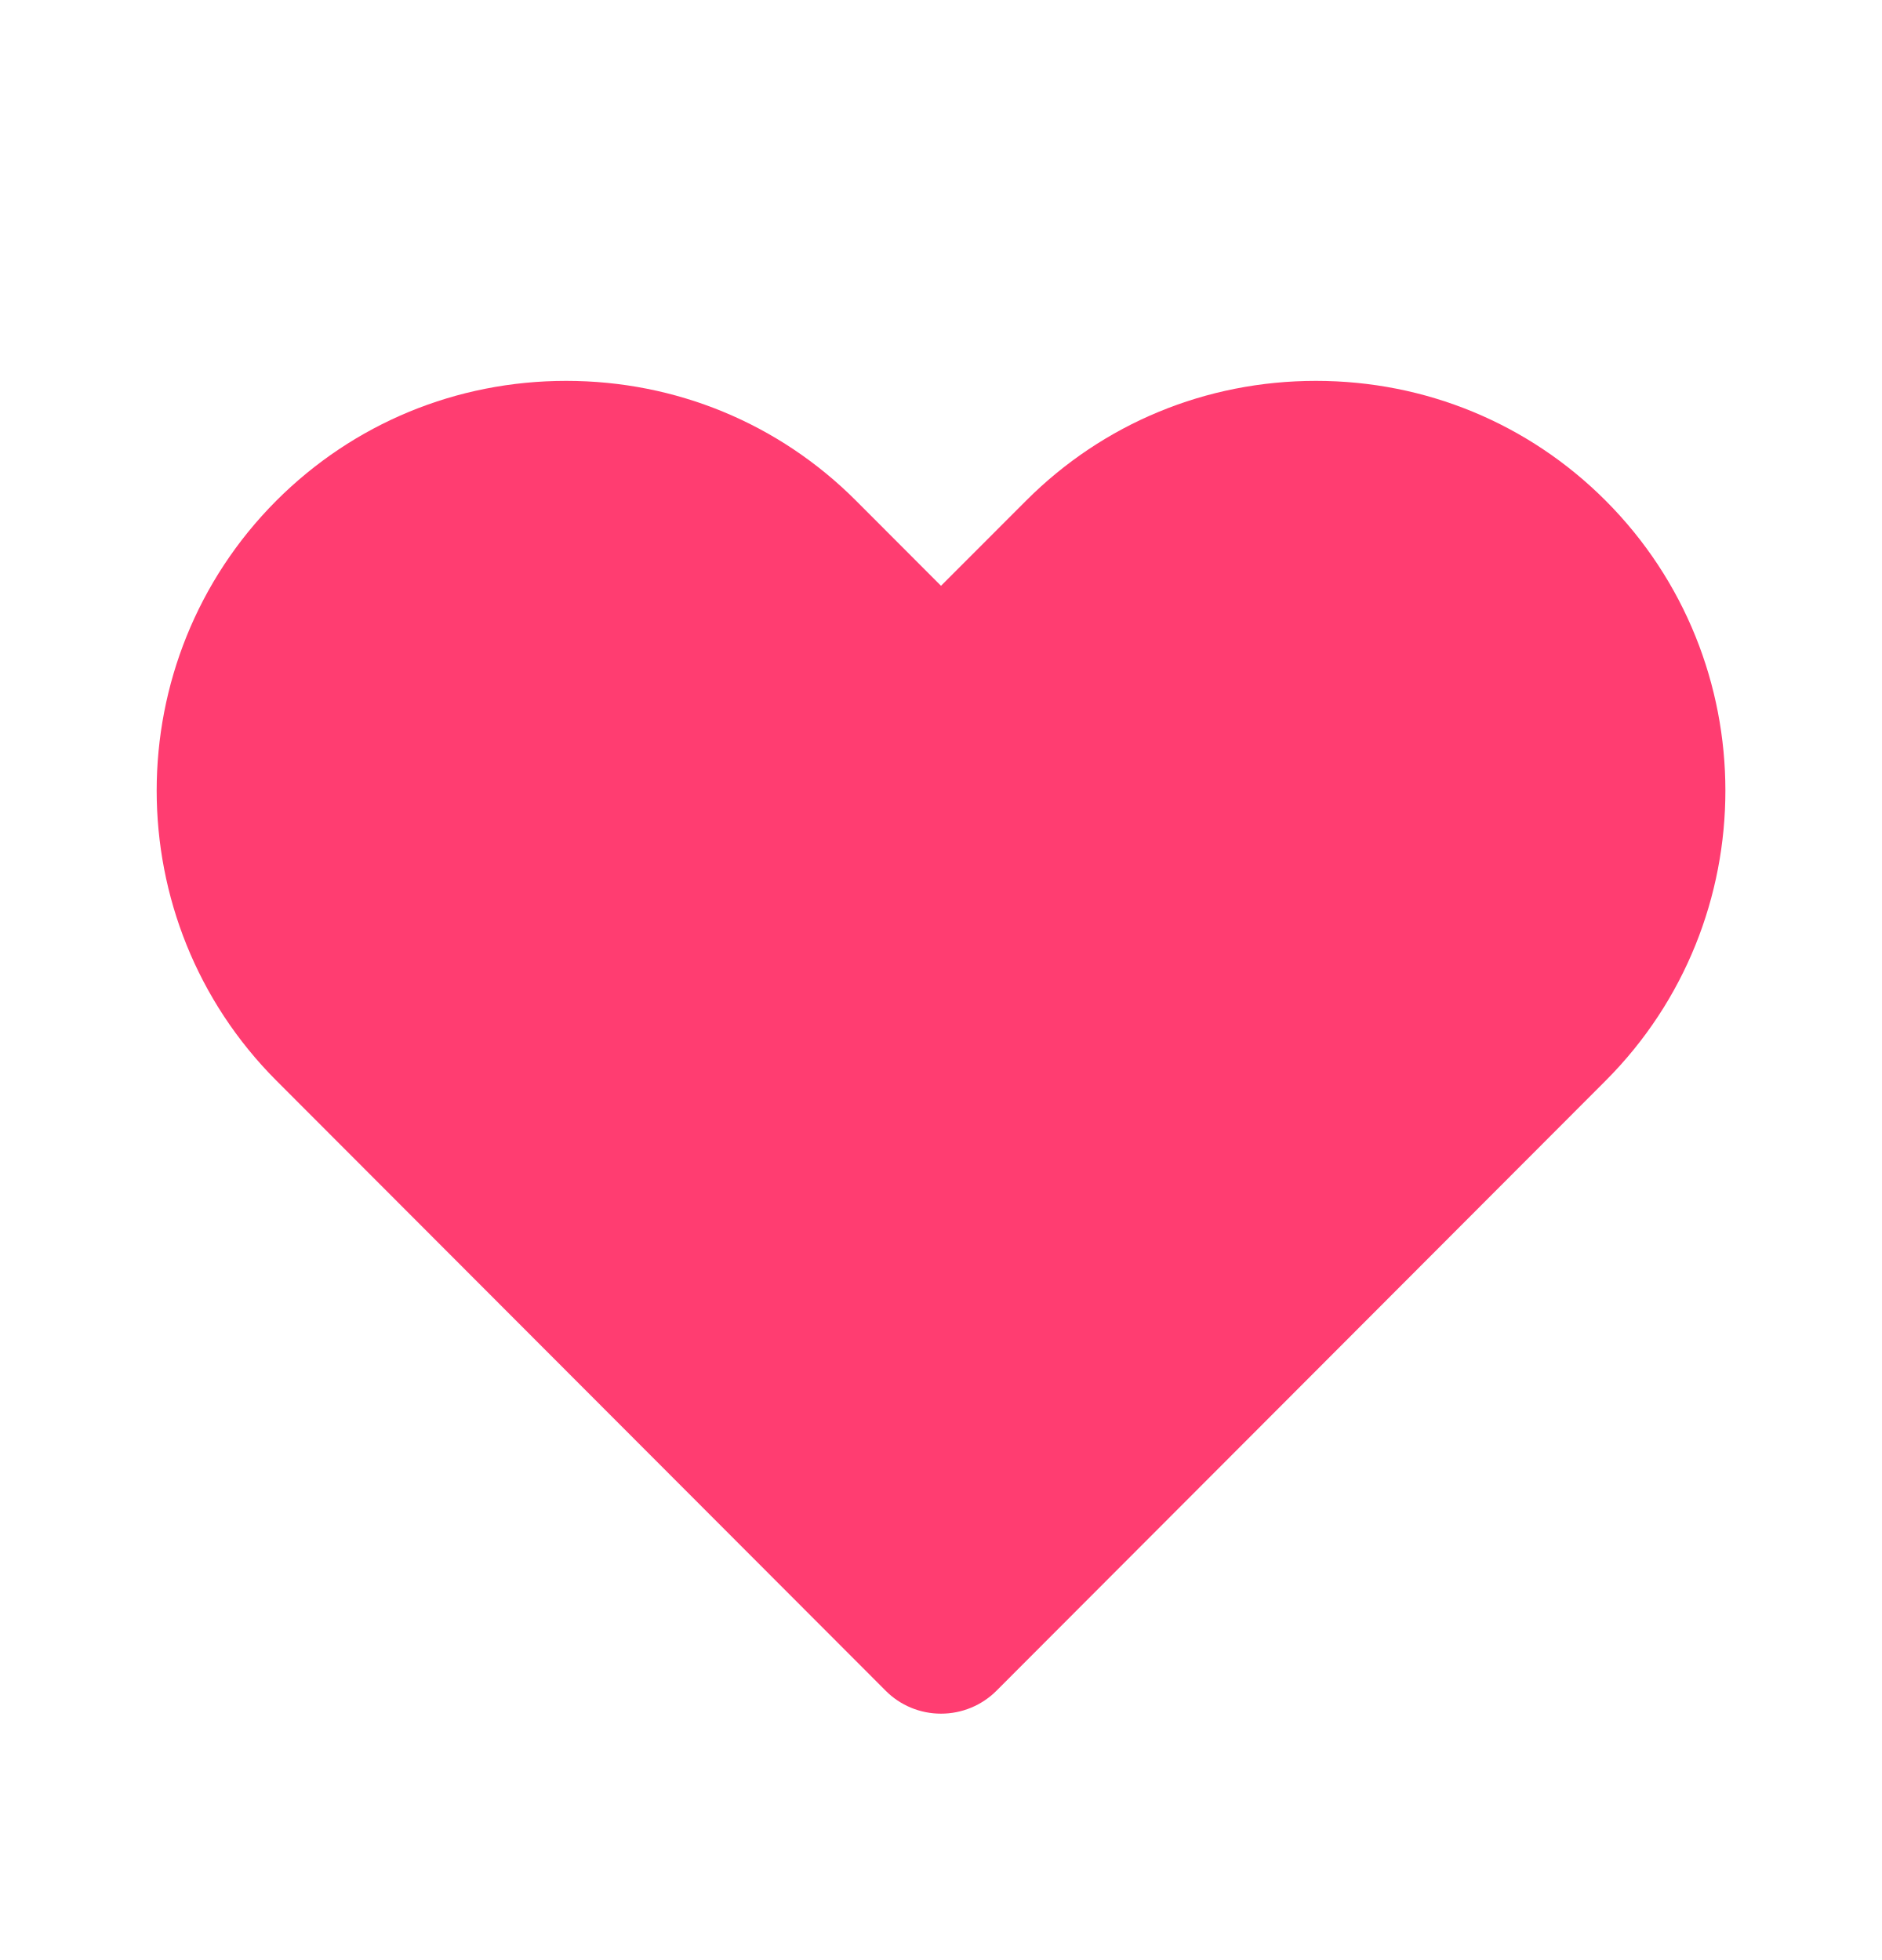
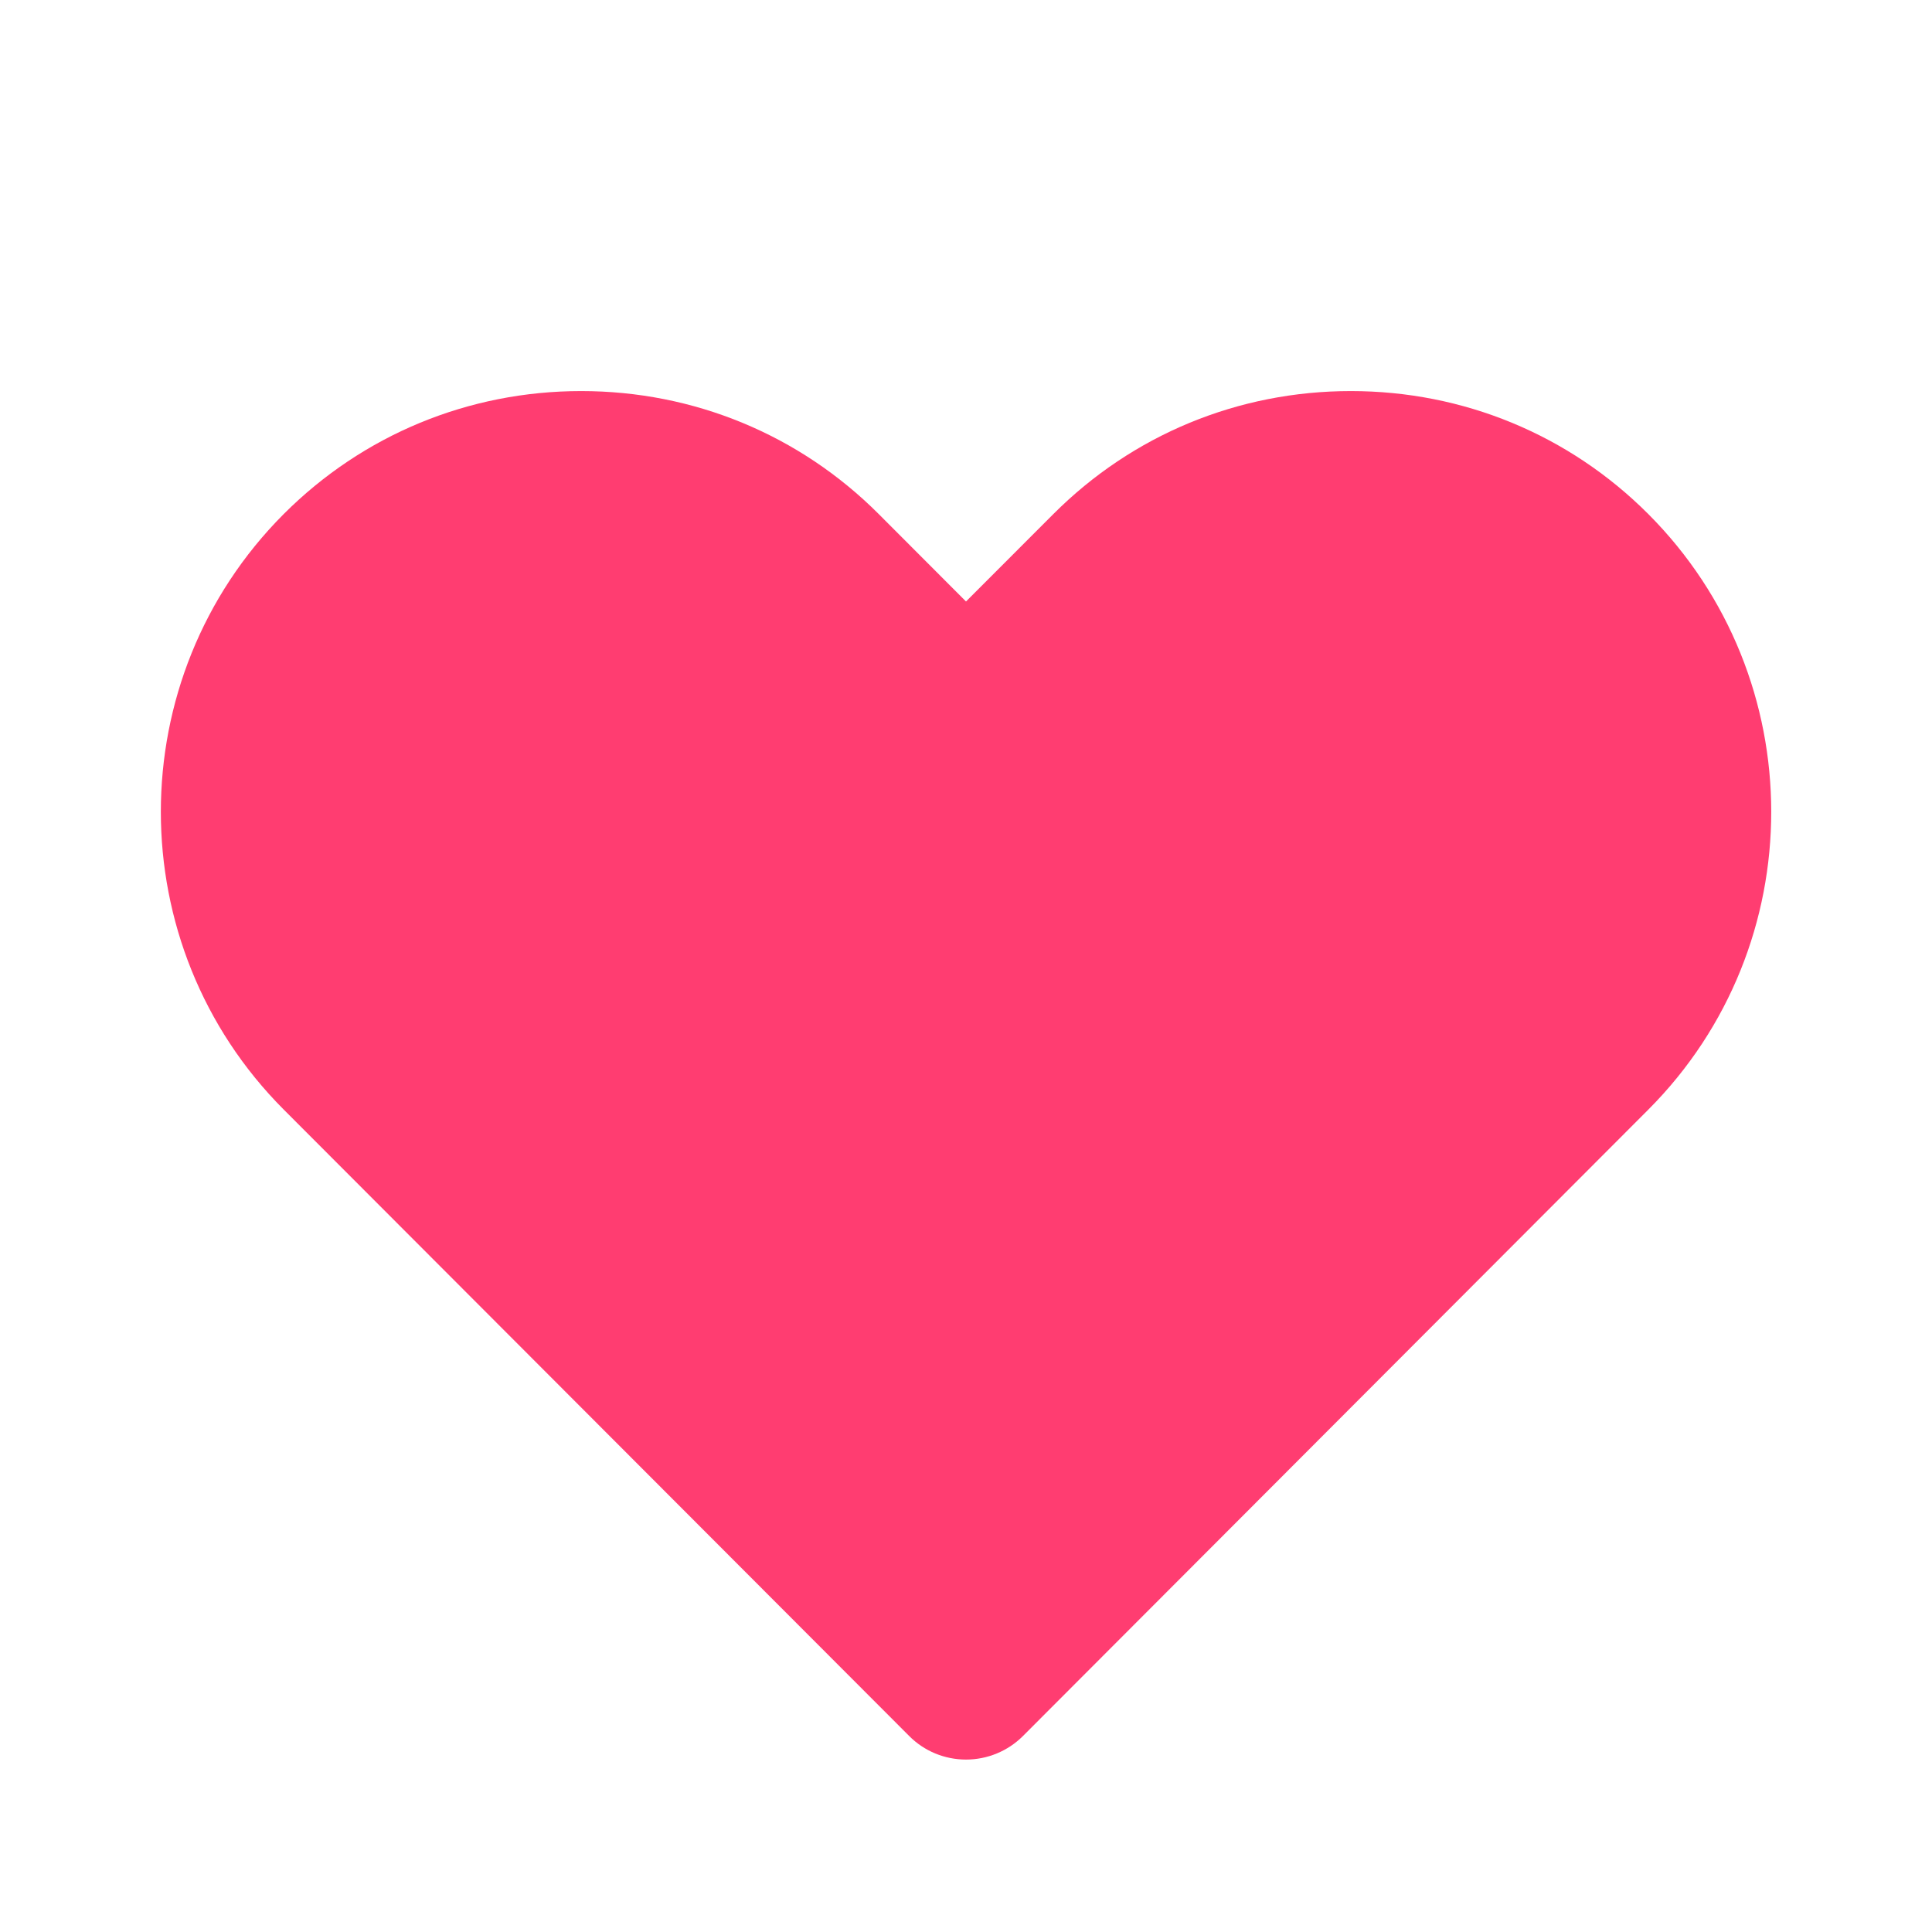
- <svg xmlns="http://www.w3.org/2000/svg" width="24" height="25" viewBox="0 0 24 25" fill="none">
-   <mask id="mask0_2078_1463" style="mask-type:alpha" maskUnits="userSpaceOnUse" x="0" y="0" width="24" height="25">
+ <svg xmlns="http://www.w3.org/2000/svg" width="24" height="24" viewBox="0 0 24 24" fill="none">
+   <mask id="mask0_2078_1463" style="mask-type:alpha" maskUnits="userSpaceOnUse" x="0" y="0" width="24" height="24">
    <path fill-rule="evenodd" clip-rule="evenodd" d="M12 21.858C11.735 21.858 11.48 21.753 11.293 21.564L3.525 13.784C1.489 11.744 1.489 8.425 3.525 6.385C4.509 5.401 5.821 4.858 7.22 4.858C8.619 4.858 9.932 5.401 10.915 6.385L12 7.472L13.085 6.386C14.069 5.401 15.381 4.858 16.781 4.858C18.179 4.858 19.492 5.401 20.475 6.385C22.512 8.425 22.512 11.744 20.476 13.784L12.708 21.565C12.52 21.753 12.266 21.858 12 21.858Z" fill="#071435" />
  </mask>
  <g mask="url(#mask0_2078_1463)">
    <rect width="24" height="24" transform="translate(0 0.858398)" fill="#FF3D71" />
  </g>
</svg>
